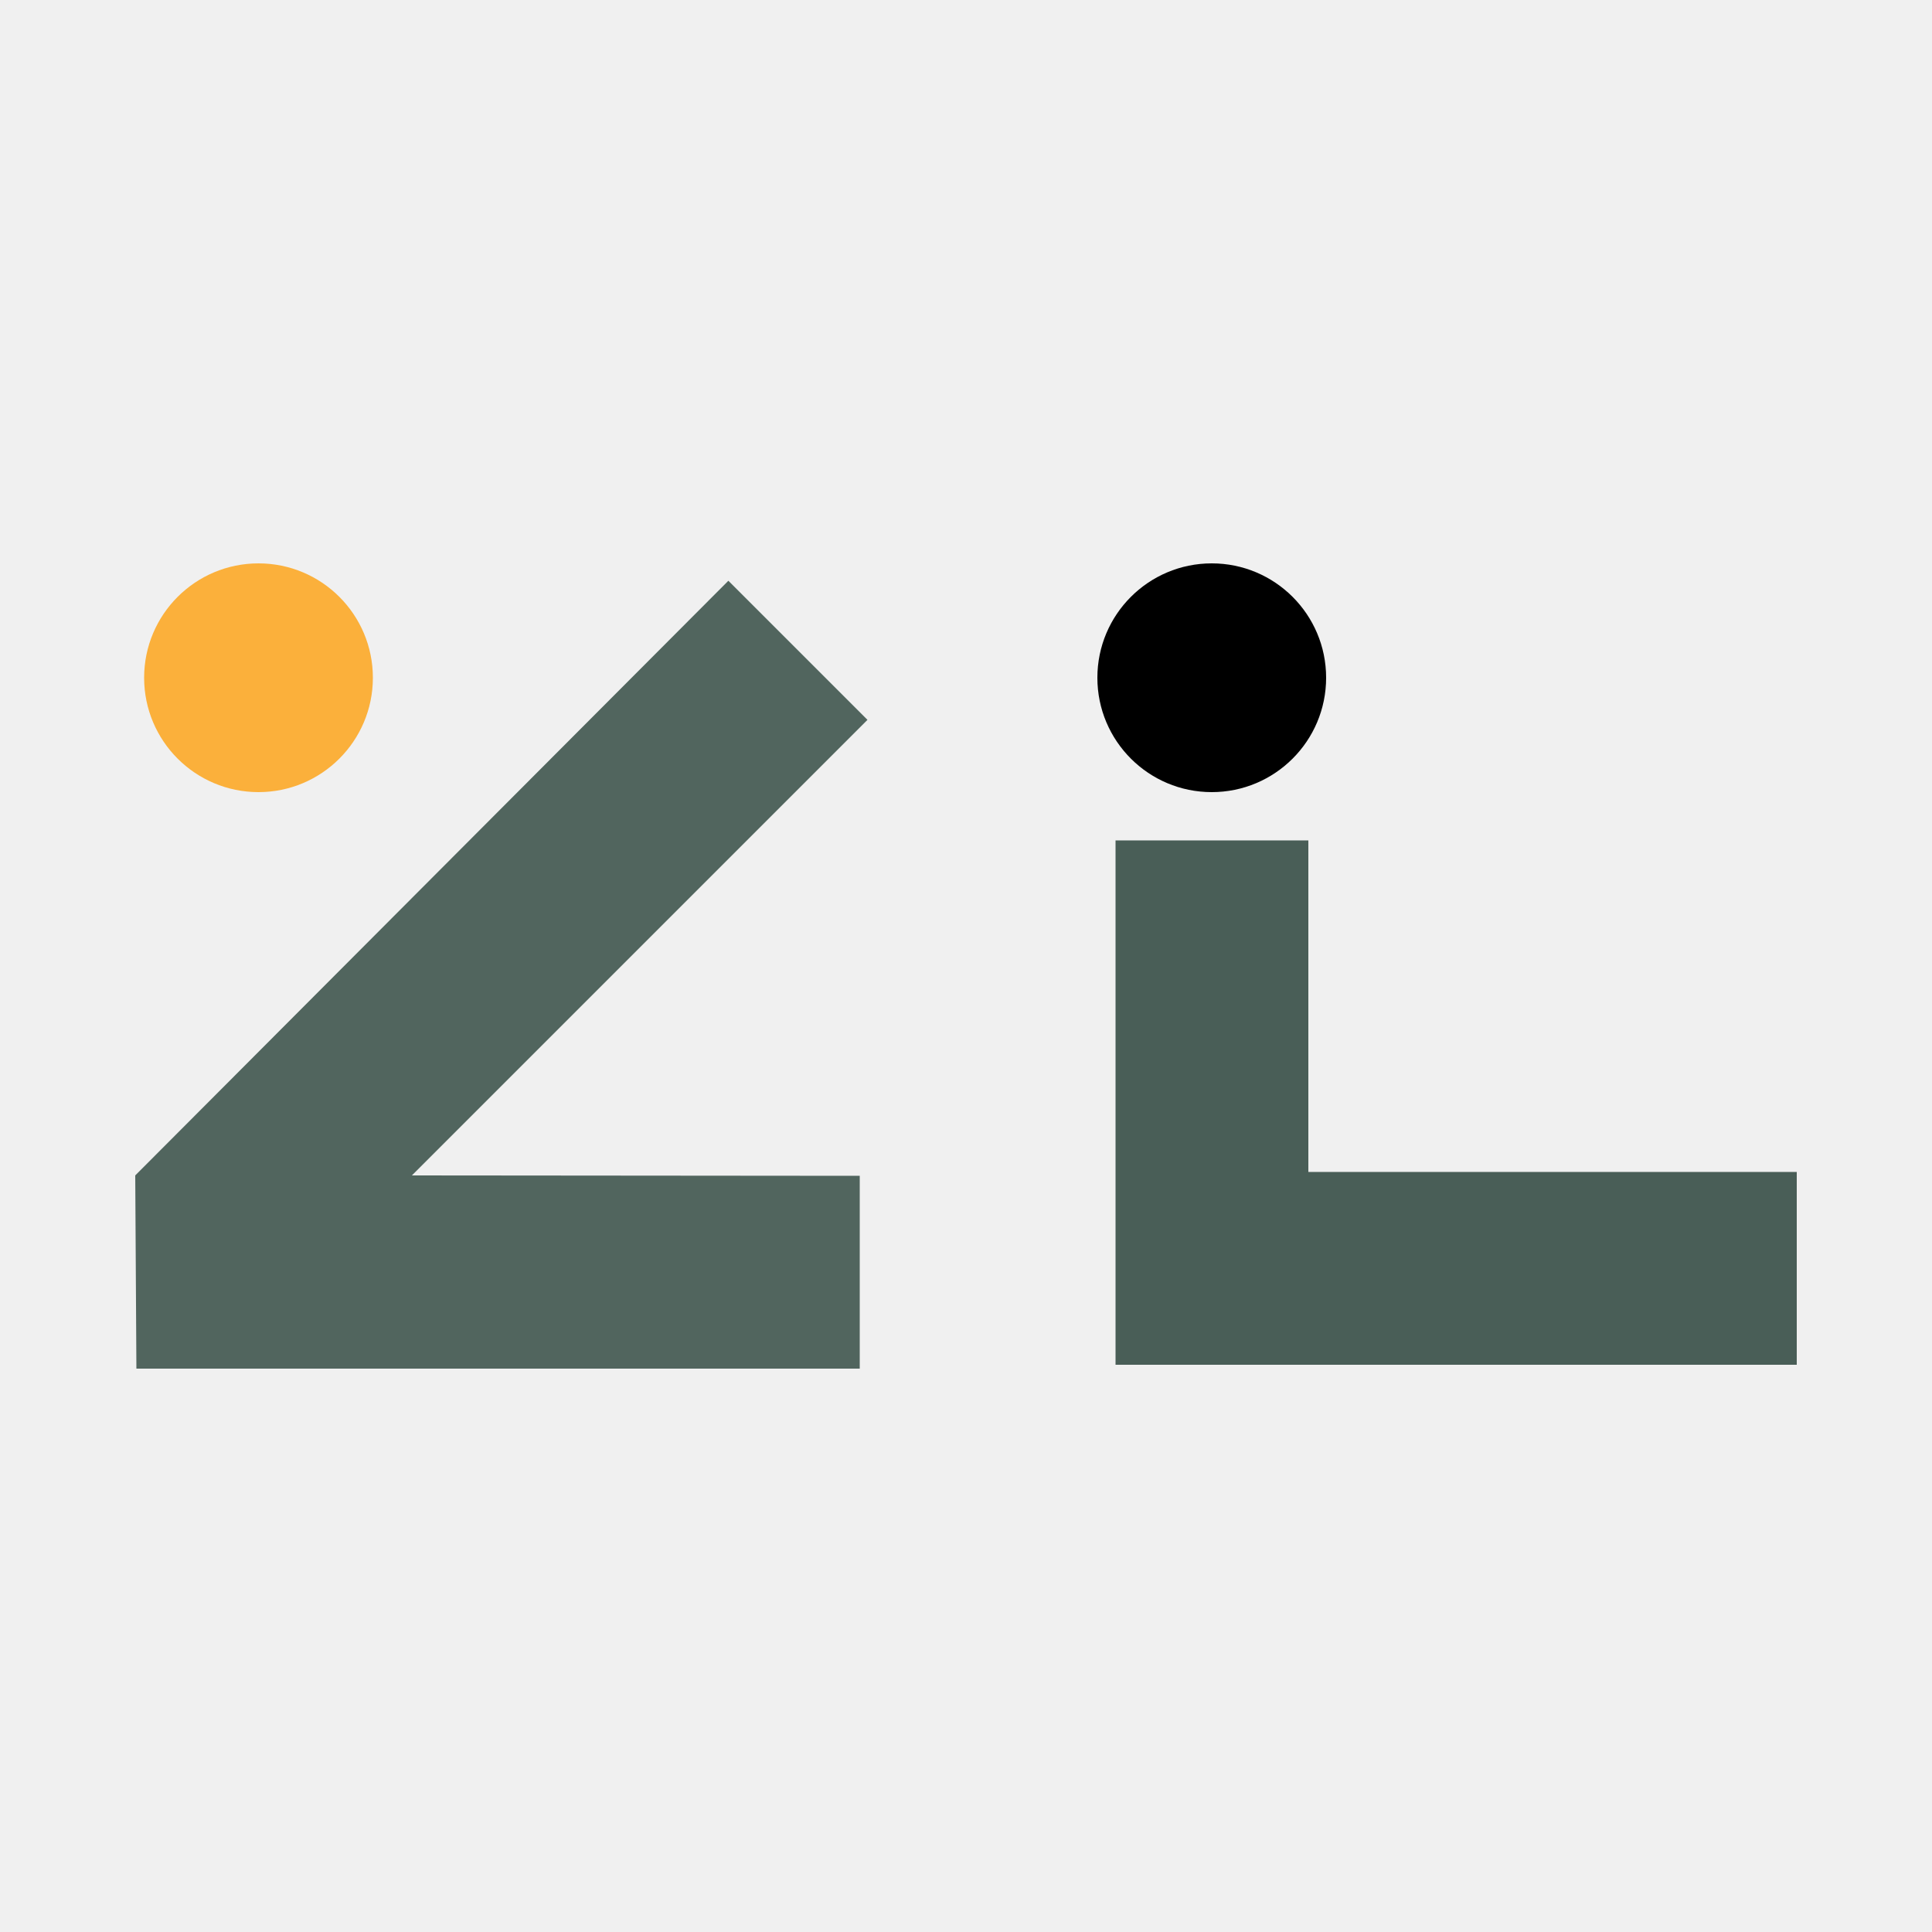
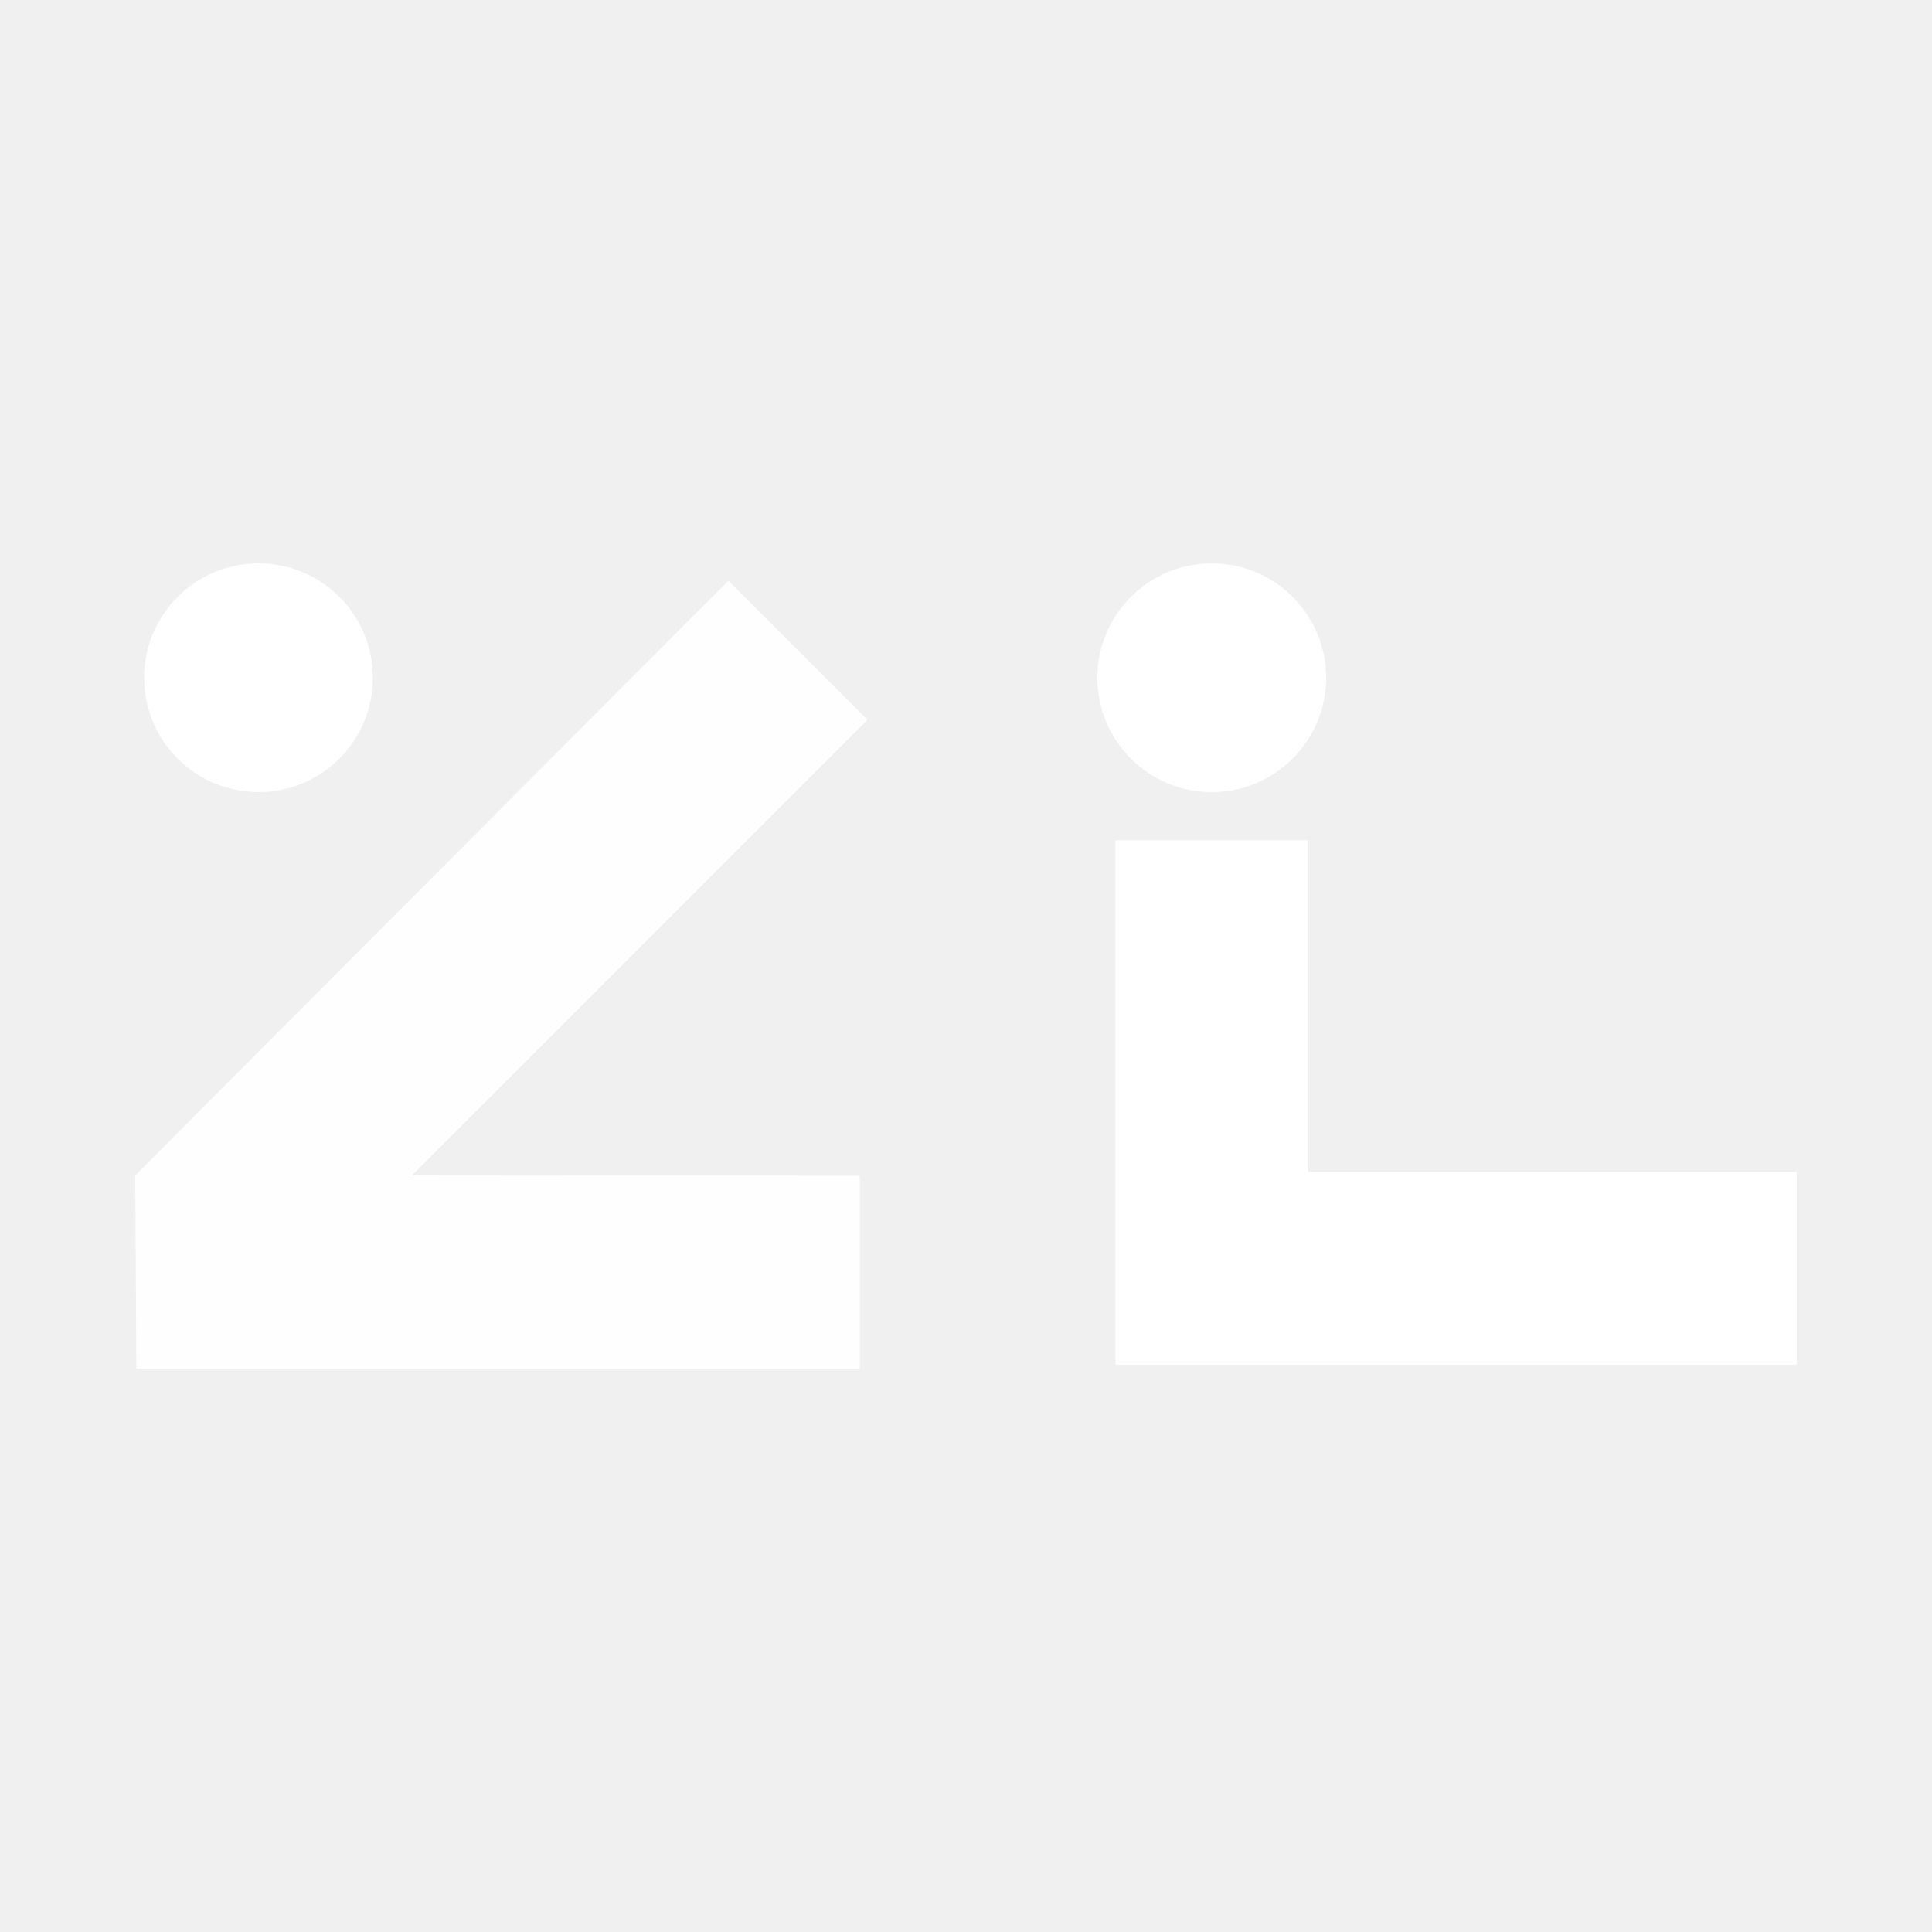
<svg xmlns="http://www.w3.org/2000/svg" version="1.1" id="Layer_1" x="0px" y="0px" viewBox="0 0 500 500" style="enable-background:new 0 0 500 500;" xml:space="preserve">
  <style type="text/css">
- 	.st0{fill:#FBB03B;}
+ 	.st0{fill:#FFFFFF;}
	.st1{opacity:0.95;}
- 	.st2{fill:#495E57;}
</style>
  <g id="lz">
    <g id="z">
      <g>
        <circle class="st0" cx="66.9" cy="175.4" r="29.6" />
      </g>
      <g class="st1">
-         <polygon class="st2" points="224.5,186.3 188.5,150.3 35,304.2 35.3,354.2 222.5,354.2 222.5,304.3 106.6,304.2    " />
+         <polygon class="st0" points="224.5,186.3 188.5,150.3 35,304.2 35.3,354.2 222.5,354.2 222.5,304.3 106.6,304.2    " />
      </g>
    </g>
    <g id="L">
      <g>
-         <polygon class="st2" points="338.6,303.3 338.6,217.5 288.7,217.5 288.7,303.3 288.7,351.7 288.7,353.2 465,353.2 465,303.3         " />
+         <polygon class="st0" points="338.6,303.3 338.6,217.5 288.7,217.5 288.7,303.3 288.7,351.7 288.7,353.2 465,353.2 465,303.3         " />
      </g>
      <g>
-         <circle cx="313.6" cy="175.4" r="29.6" />
+         <circle class="st0" cx="313.6" cy="175.4" r="29.6" />
      </g>
    </g>
  </g>
</svg>
